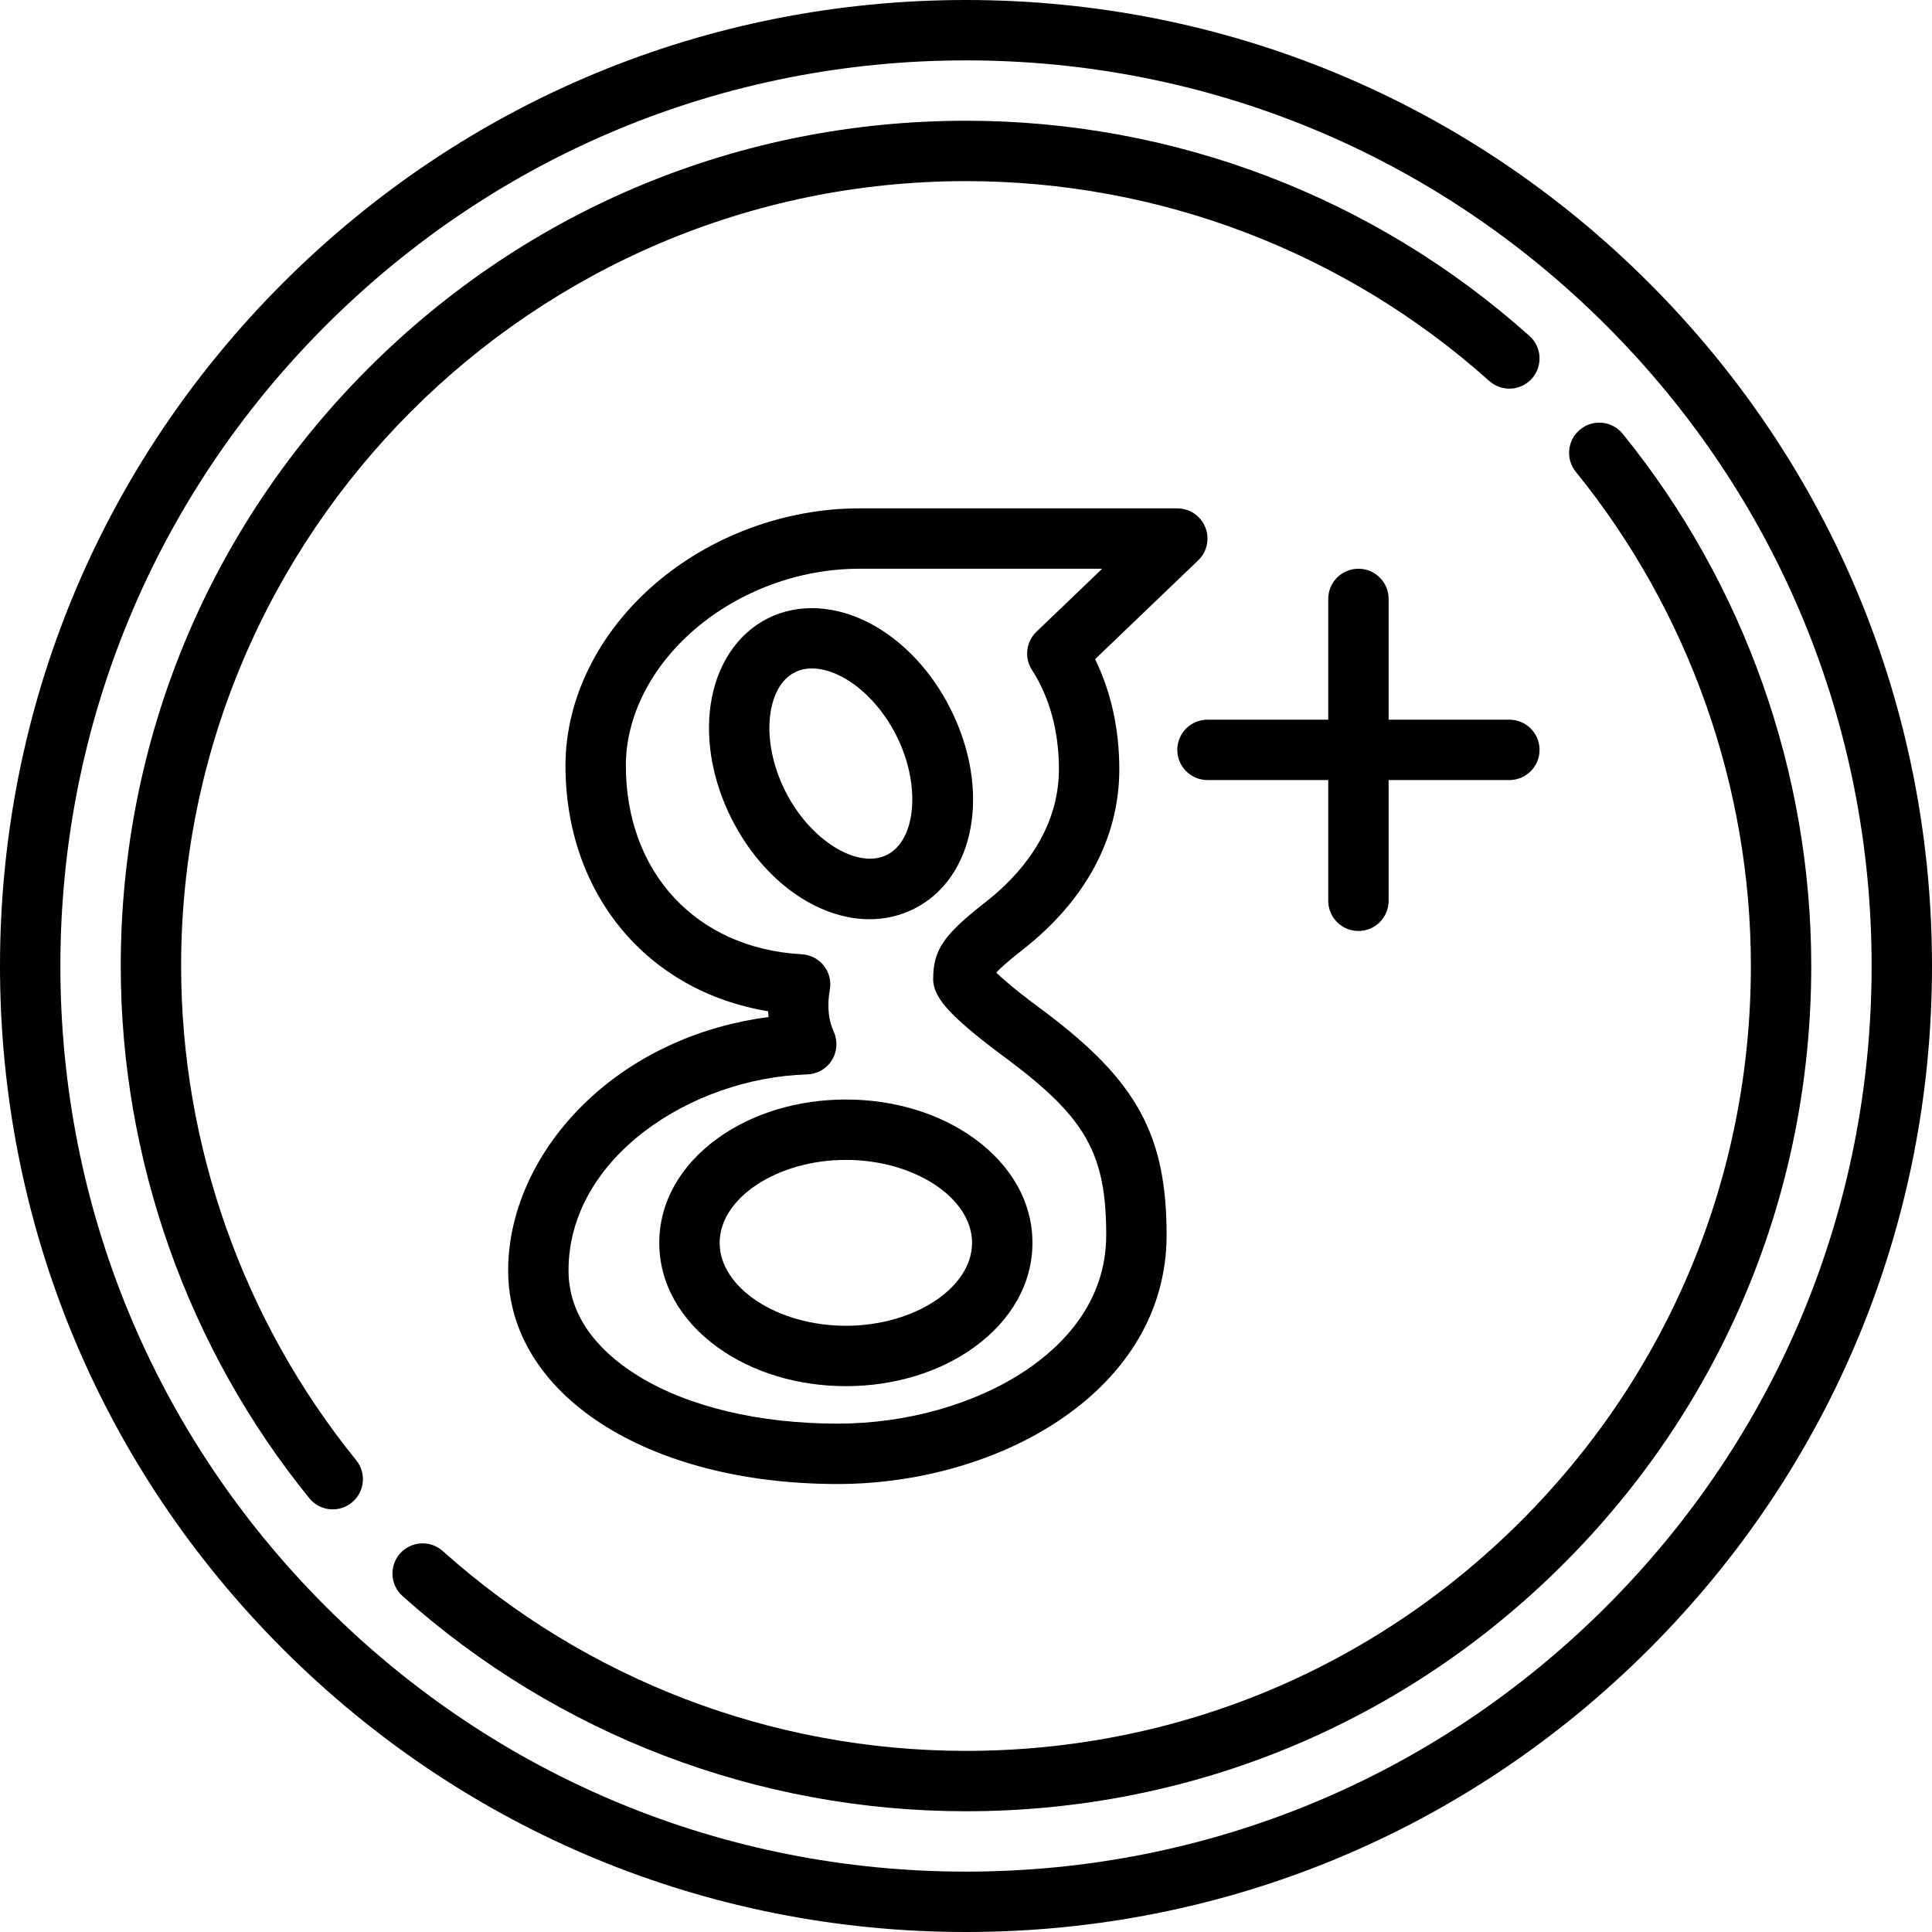
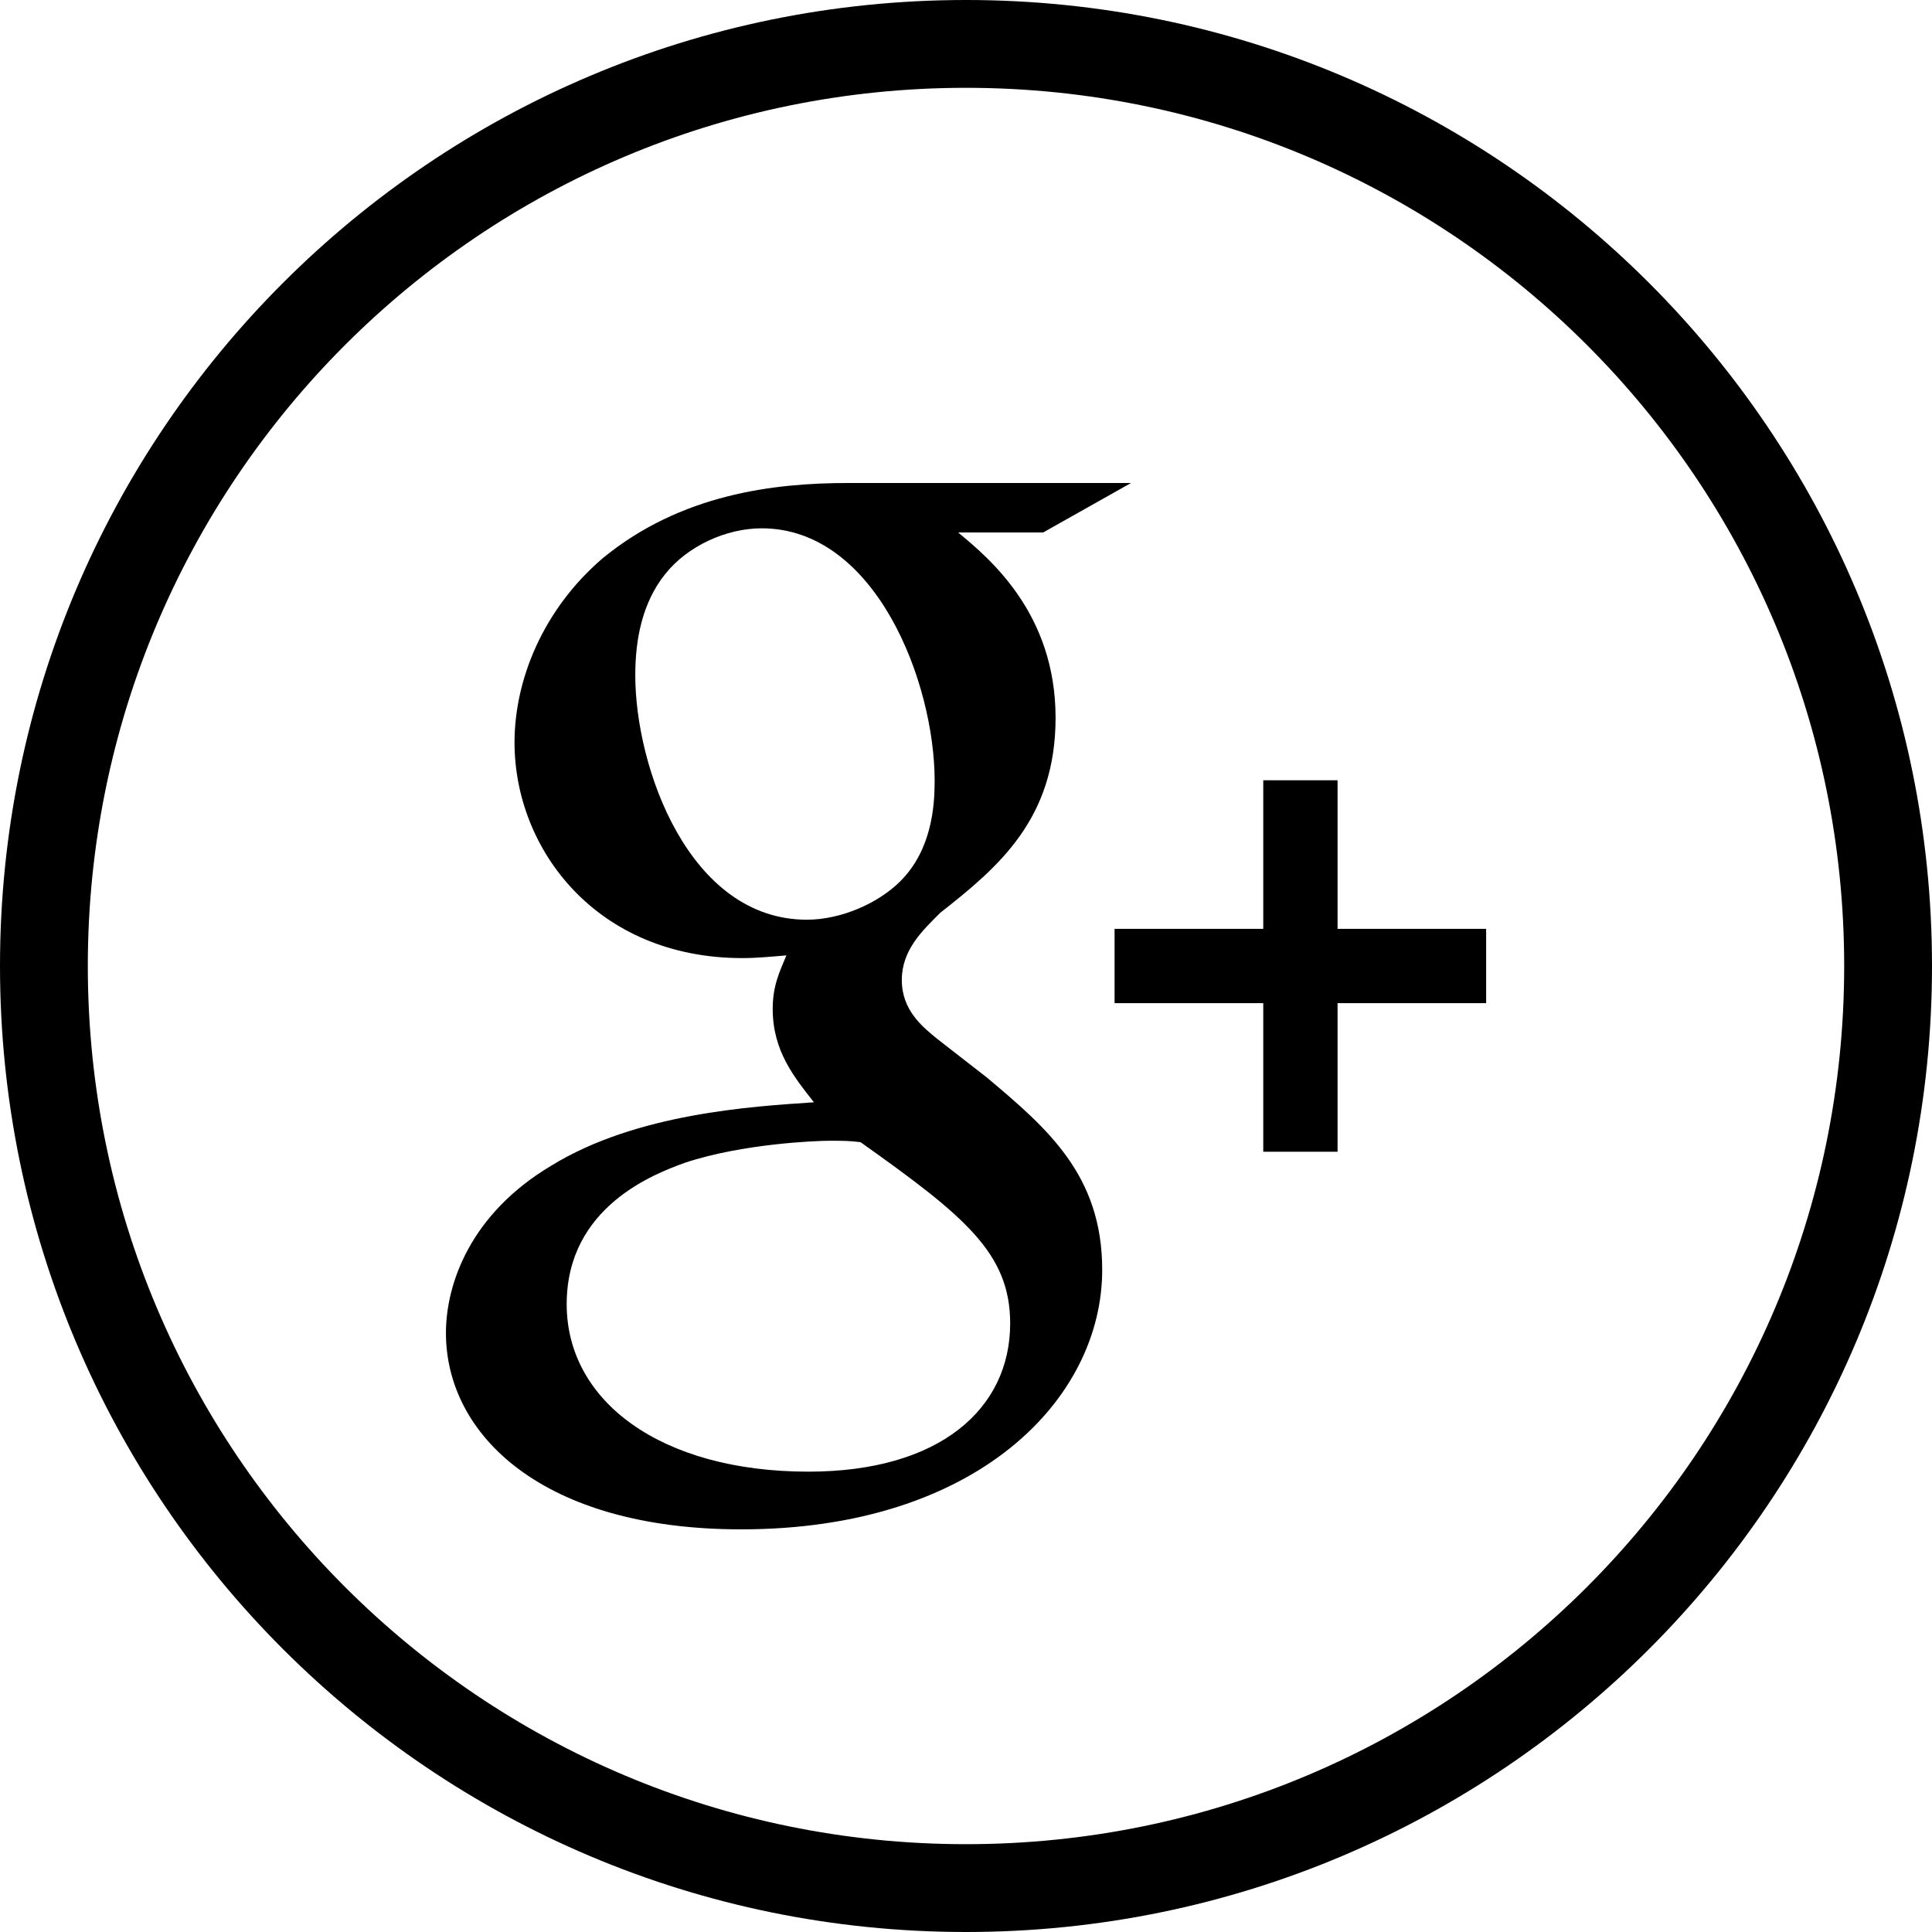
- <svg xmlns="http://www.w3.org/2000/svg" version="1.1" id="Capa_1" x="0px" y="0px" viewBox="0 0 512 512" style="enable-background:new 0 0 512 512;" xml:space="preserve">
+ <svg xmlns="http://www.w3.org/2000/svg" version="1.1" id="Capa_1" x="0px" y="0px" width="612px" height="612px" viewBox="0 0 612 612" style="enable-background:new 0 0 612 612;" xml:space="preserve">
  <g>
-     <path d="M437.022,74.984C388.67,26.63,324.381,0,256,0C187.624,0,123.338,26.63,74.984,74.984S0,187.624,0,256   c0,68.388,26.63,132.678,74.984,181.028C123.335,485.375,187.621,512,256,512c68.385,0,132.673-26.625,181.021-74.972   C485.372,388.679,512,324.389,512,256C512,187.623,485.372,123.336,437.022,74.984z M425.708,425.714   C380.381,471.039,320.111,496,256,496c-64.106,0-124.374-24.961-169.703-70.286C40.965,380.386,16,320.113,16,256   c0-64.102,24.965-124.37,70.297-169.703C131.63,40.965,191.898,16,256,16c64.108,0,124.378,24.965,169.708,70.297   C471.037,131.628,496,191.896,496,256C496,320.115,471.037,380.387,425.708,425.714z" />
-     <path d="M430.038,114.969c-2.784-3.432-7.821-3.956-11.253-1.172c-3.431,2.784-3.956,7.822-1.172,11.252   C447.526,161.919,464,208.426,464,256c0,55.567-21.635,107.803-60.919,147.085C363.797,442.367,311.563,464,256,464   c-51.26,0-100.505-18.807-138.663-52.956c-3.292-2.946-8.35-2.666-11.296,0.626s-2.666,8.35,0.626,11.296   C147.763,459.745,200.797,480,256,480c59.837,0,116.089-23.297,158.394-65.601C456.701,372.095,480,315.84,480,256   C480,204.767,462.256,154.681,430.038,114.969z" />
-     <path d="M48,256c0-114.691,93.309-208,208-208c51.26,0,100.504,18.808,138.662,52.959c3.293,2.948,8.351,2.666,11.296-0.625   c2.947-3.292,2.667-8.35-0.625-11.296C364.237,52.256,311.203,32,256,32c-59.829,0-116.08,23.301-158.389,65.611   C55.301,139.921,32,196.171,32,256c0,51.239,17.744,101.328,49.963,141.038c1.581,1.949,3.889,2.96,6.217,2.96   c1.771,0,3.553-0.585,5.036-1.788c3.431-2.784,3.956-7.822,1.172-11.253C64.474,350.088,48,303.58,48,256z" />
-     <path d="M190.165,301.683c-9.963,7.207-15.45,17.038-15.45,27.681s5.487,20.474,15.45,27.681   c9.182,6.641,21.255,10.299,33.996,10.299s24.814-3.658,33.996-10.299c9.963-7.207,15.451-17.038,15.451-27.681   s-5.487-20.474-15.451-27.681c-9.182-6.641-21.255-10.299-33.996-10.299S199.346,295.042,190.165,301.683z M257.606,329.364   c0,11.915-15.316,21.98-33.446,21.98c-18.129,0-33.446-10.065-33.446-21.98s15.316-21.98,33.446-21.98   C242.29,307.384,257.606,317.45,257.606,329.364z" />
-     <path d="M319.421,139.739c-1.218-3.031-4.157-5.017-7.423-5.017H227.7c-19.621,0-39.336,7.288-54.092,19.995   c-15.092,12.996-23.748,30.545-23.748,48.147c0,34.097,21.703,59.868,53.707,65.13c0.022,0.511,0.056,1.02,0.1,1.525   c-17.9,2.344-34.269,9.666-46.85,21.092c-14.078,12.785-22.151,29.579-22.151,46.076c0,32.792,36.719,56.592,87.31,56.592   c42.855,0,87.183-24.679,87.183-65.978c0-26.438-7.826-40.802-32.233-59.131l-1.465-1.091c-6.519-4.843-9.81-7.736-11.438-9.337   c0.908-0.99,2.825-2.794,6.866-5.953c16.838-13.146,25.739-29.733,25.739-47.972c0-10.578-2.203-20.519-6.417-29.13l27.325-26.189   C319.892,146.237,320.639,142.77,319.421,139.739z M274.662,167.425c-2.77,2.655-3.265,6.903-1.18,10.124   c4.673,7.217,7.143,16.3,7.143,26.268c0,13.13-6.772,25.357-19.588,35.362c-11.025,8.617-13.721,12.595-13.736,20.272   c-0.002,0.956,0.167,1.905,0.5,2.801c1.297,3.492,4.874,7.833,18.108,17.664l1.432,1.066   c20.508,15.401,25.816,24.924,25.816,46.318c0,17.891-11.656,29.421-21.435,35.942c-13.373,8.919-31.506,14.035-49.749,14.035   c-20.771,0-39.49-4.46-52.708-12.559c-8.486-5.199-18.601-14.283-18.601-28.033c0-29.984,32.696-51.069,63.233-51.95   c2.668-0.077,5.122-1.479,6.542-3.739s1.621-5.079,0.533-7.517c-0.969-2.171-1.439-4.471-1.439-7.031   c0-1.351,0.129-2.742,0.383-4.134c0.413-2.26-0.166-4.589-1.588-6.393s-3.553-2.909-5.847-3.034   c-27.885-1.516-46.621-21.62-46.621-50.025c0-12.939,6.629-26.069,18.188-36.023c11.896-10.244,27.806-16.119,43.651-16.119h64.39   L274.662,167.425z" />
-     <path d="M203.421,163.899c-8.114,4.101-13.623,12.48-15.112,22.99c-1.361,9.603,0.62,20.295,5.578,30.106   c8.384,16.592,22.903,26.611,36.553,26.611c4.091,0,8.104-0.9,11.85-2.793c0,0,0,0,0,0c16.244-8.209,20.432-31.532,9.535-53.097   c-4.958-9.811-12.391-17.748-20.93-22.348C221.549,160.333,211.536,159.798,203.421,163.899z M223.306,179.454   c5.603,3.018,10.793,8.66,14.238,15.478c6.508,12.879,5.354,27.646-2.471,31.6c-7.825,3.955-20.398-3.874-26.907-16.754   c-3.446-6.818-4.91-14.343-4.017-20.644c0.438-3.088,1.863-8.618,6.488-10.955c1.481-0.749,3.03-1.039,4.543-1.039   C218.393,177.141,221.439,178.448,223.306,179.454z" />
-     <path d="M359.998,246.722c4.418,0,8-3.582,8-8v-32h32c4.418,0,8-3.582,8-8s-3.582-8-8-8h-32v-32c0-4.418-3.582-8-8-8s-8,3.582-8,8   v32h-32c-4.418,0-8,3.582-8,8s3.582,8,8,8h32v32C351.998,243.14,355.579,246.722,359.998,246.722z" />
+     <g>
+       <path d="M349.146,402.251c0-30.016-17.387-44.815-36.525-60.922l-15.662-12.185c-4.785-3.895-11.294-9.124-11.294-18.693    c0-9.57,6.537-15.662,12.184-21.309c18.249-14.354,36.526-29.571,36.526-61.756c0-33.076-20.892-50.462-30.878-58.724l0,0h26.956    L358.271,153h-89.603c-23.479,0-53.049,3.478-77.863,23.924c-18.693,16.079-27.818,38.278-27.818,58.279    c0,33.911,26.093,68.294,72.188,68.294c4.368,0,9.125-0.445,13.937-0.863c-2.17,5.23-4.34,9.569-4.34,16.97    c0,13.464,6.955,21.753,13.047,29.57c-19.556,1.308-56.109,3.478-83.065,20.001c-25.676,15.217-33.493,37.416-33.493,53.077    c0,32.186,30.461,62.201,93.525,62.201C309.561,484.454,349.146,443.116,349.146,402.251z M255.621,291.34    c-37.415,0-54.384-48.292-54.384-77.418c0-11.322,2.17-23.034,9.569-32.186c6.955-8.707,19.139-14.382,30.461-14.382    c36.108,0,54.802,48.738,54.802,80.033c0,7.845-0.862,21.754-10.877,31.768C278.237,286.11,266.498,291.312,255.621,291.34z     M256.066,466.177c-46.54,0-76.556-22.171-76.556-53.049s27.846-41.311,37.416-44.787c18.276-6.093,41.755-6.982,45.677-6.982    c4.34,0,6.51,0,9.987,0.445c33.076,23.479,47.402,35.218,47.402,57.416C319.992,446.176,297.821,466.177,256.066,466.177z" />
+       <polygon points="353.068,317.768 400.164,317.768 400.164,364.836 423.699,364.836 423.699,317.768 470.768,317.768     470.768,294.233 423.699,294.233 423.699,247.165 400.164,247.165 400.164,294.233 353.068,294.233   " />
+       <path d="M612,306C612,137.004,474.995,0,306,0C137.004,0,0,137.004,0,306c0,168.995,137.004,306,306,306    C474.995,612,612,474.995,612,306z M27.818,306C27.818,152.36,152.36,27.818,306,27.818S584.182,152.36,584.182,306    S459.64,584.182,306,584.182S27.818,459.64,27.818,306z" />
+     </g>
  </g>
  <g>
</g>
  <g>
</g>
  <g>
</g>
  <g>
</g>
  <g>
</g>
  <g>
</g>
  <g>
</g>
  <g>
</g>
  <g>
</g>
  <g>
</g>
  <g>
</g>
  <g>
</g>
  <g>
</g>
  <g>
</g>
  <g>
</g>
</svg>
